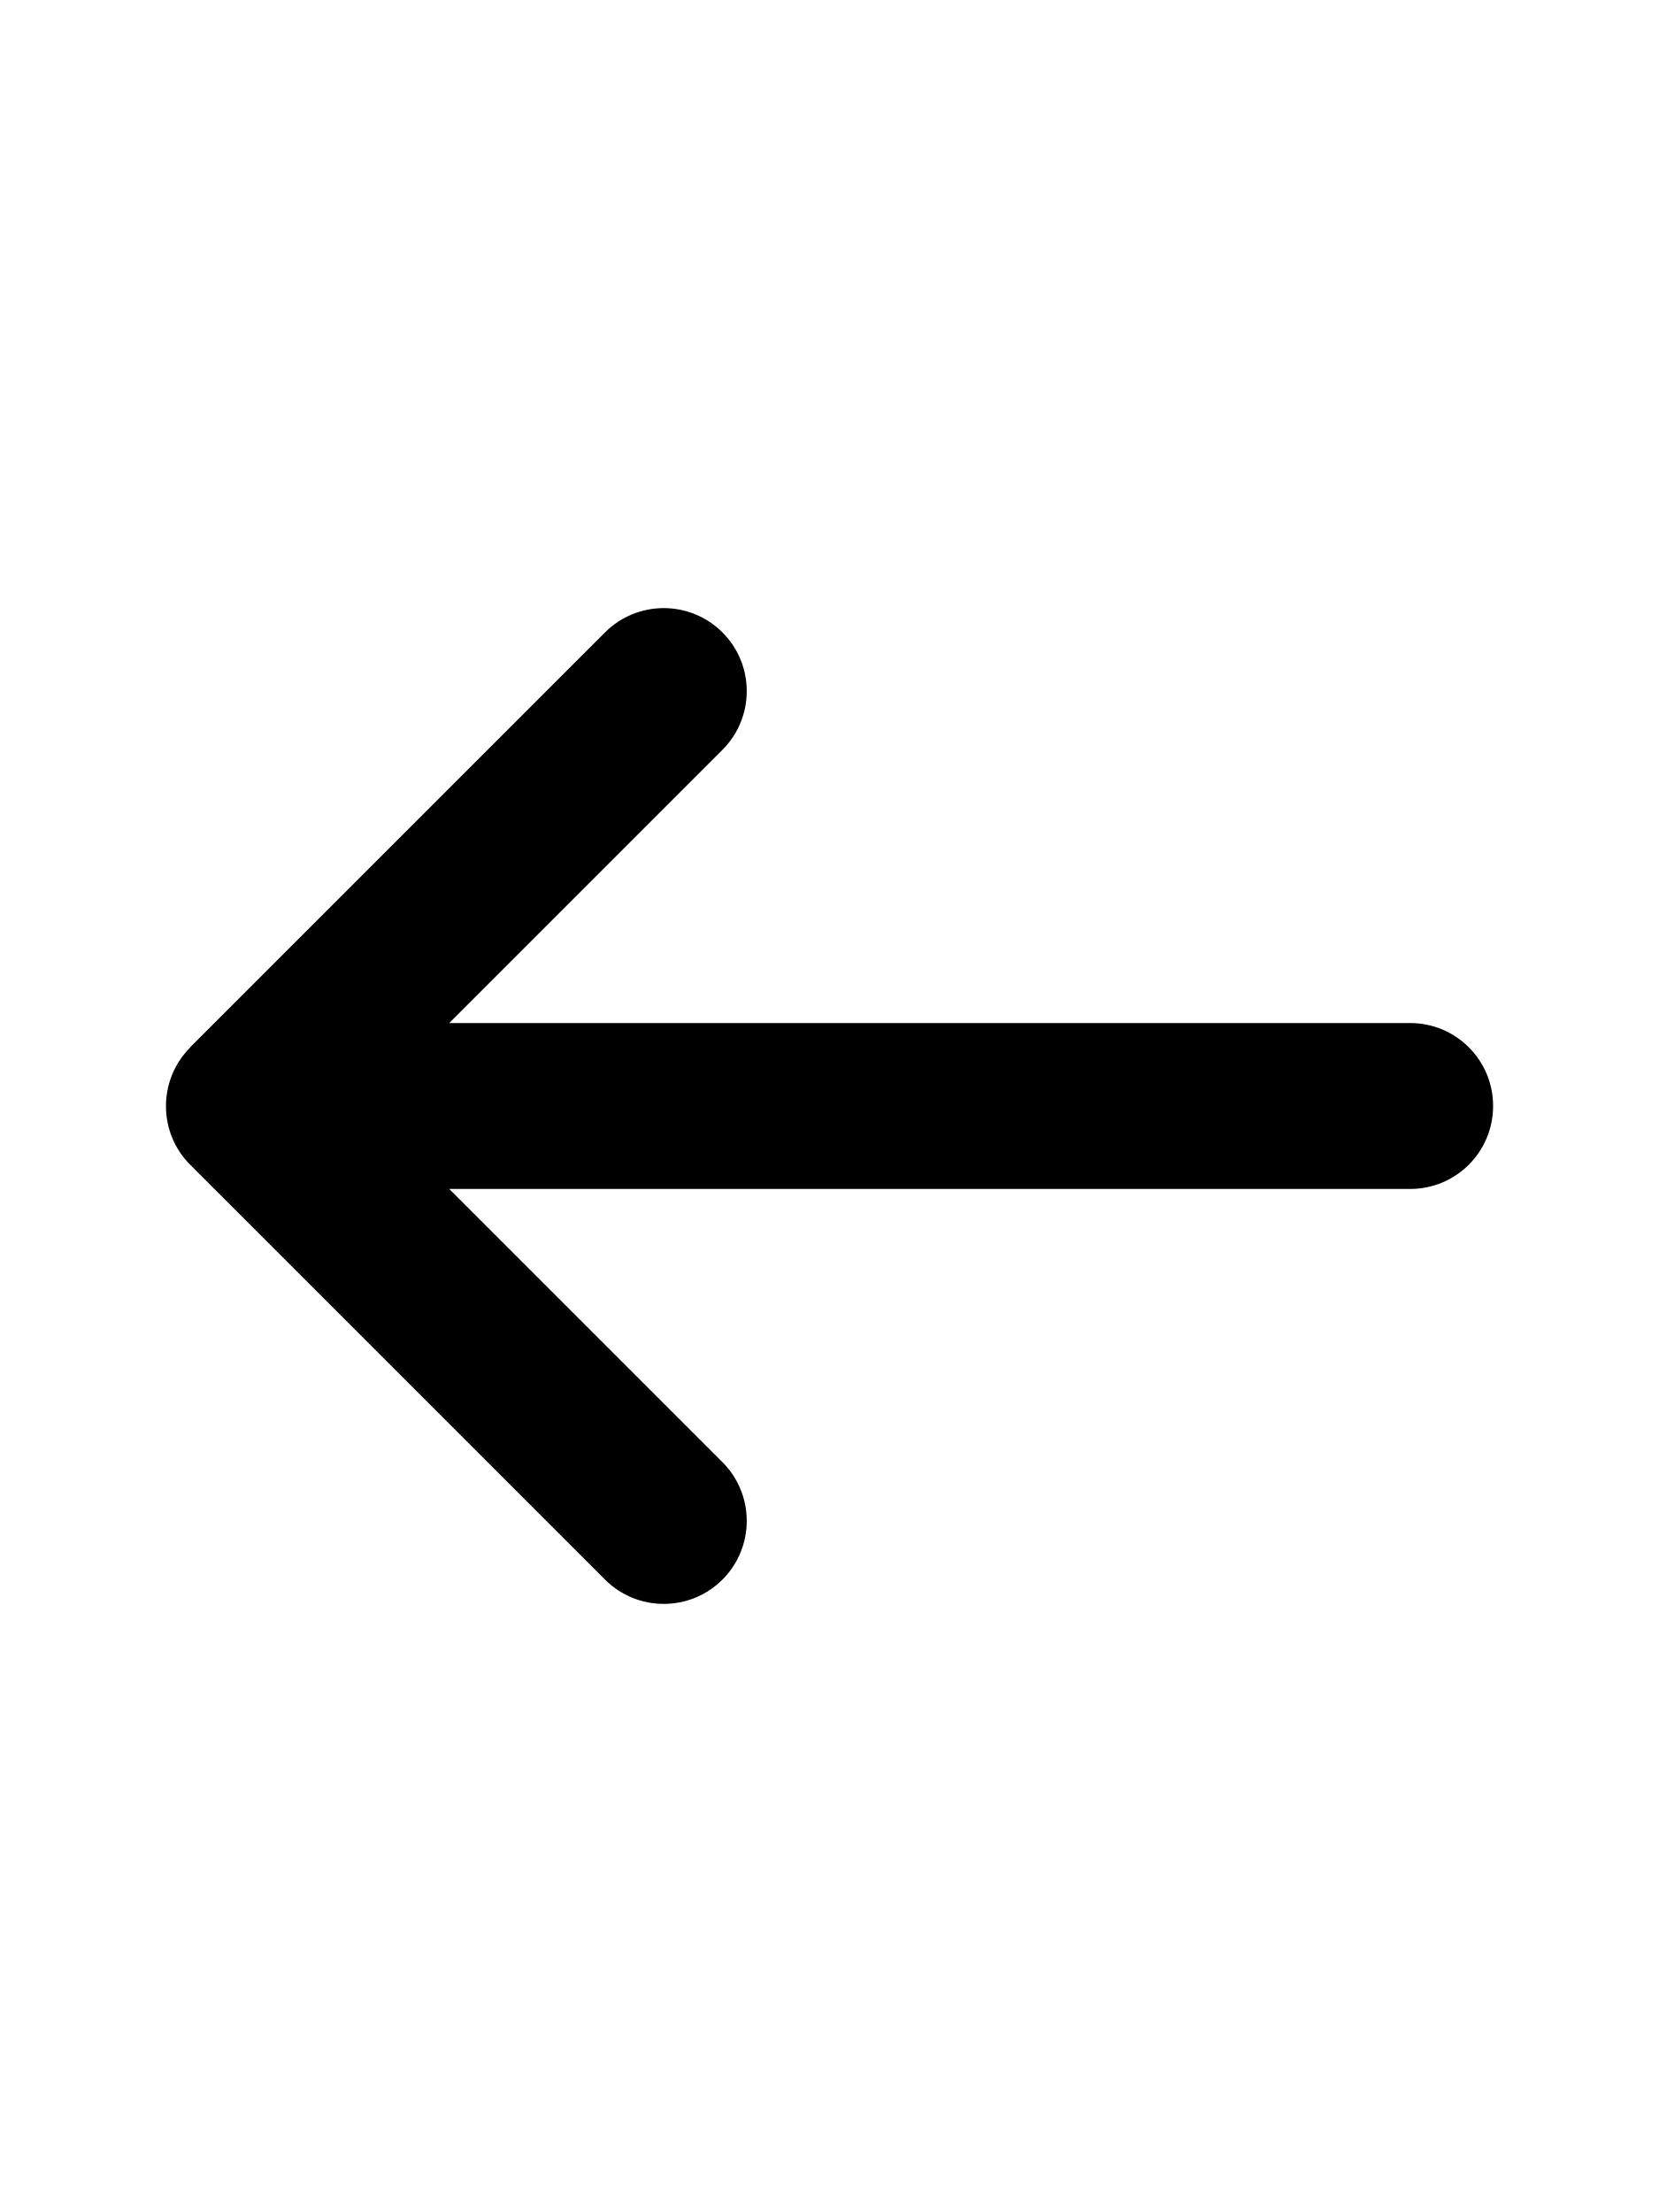
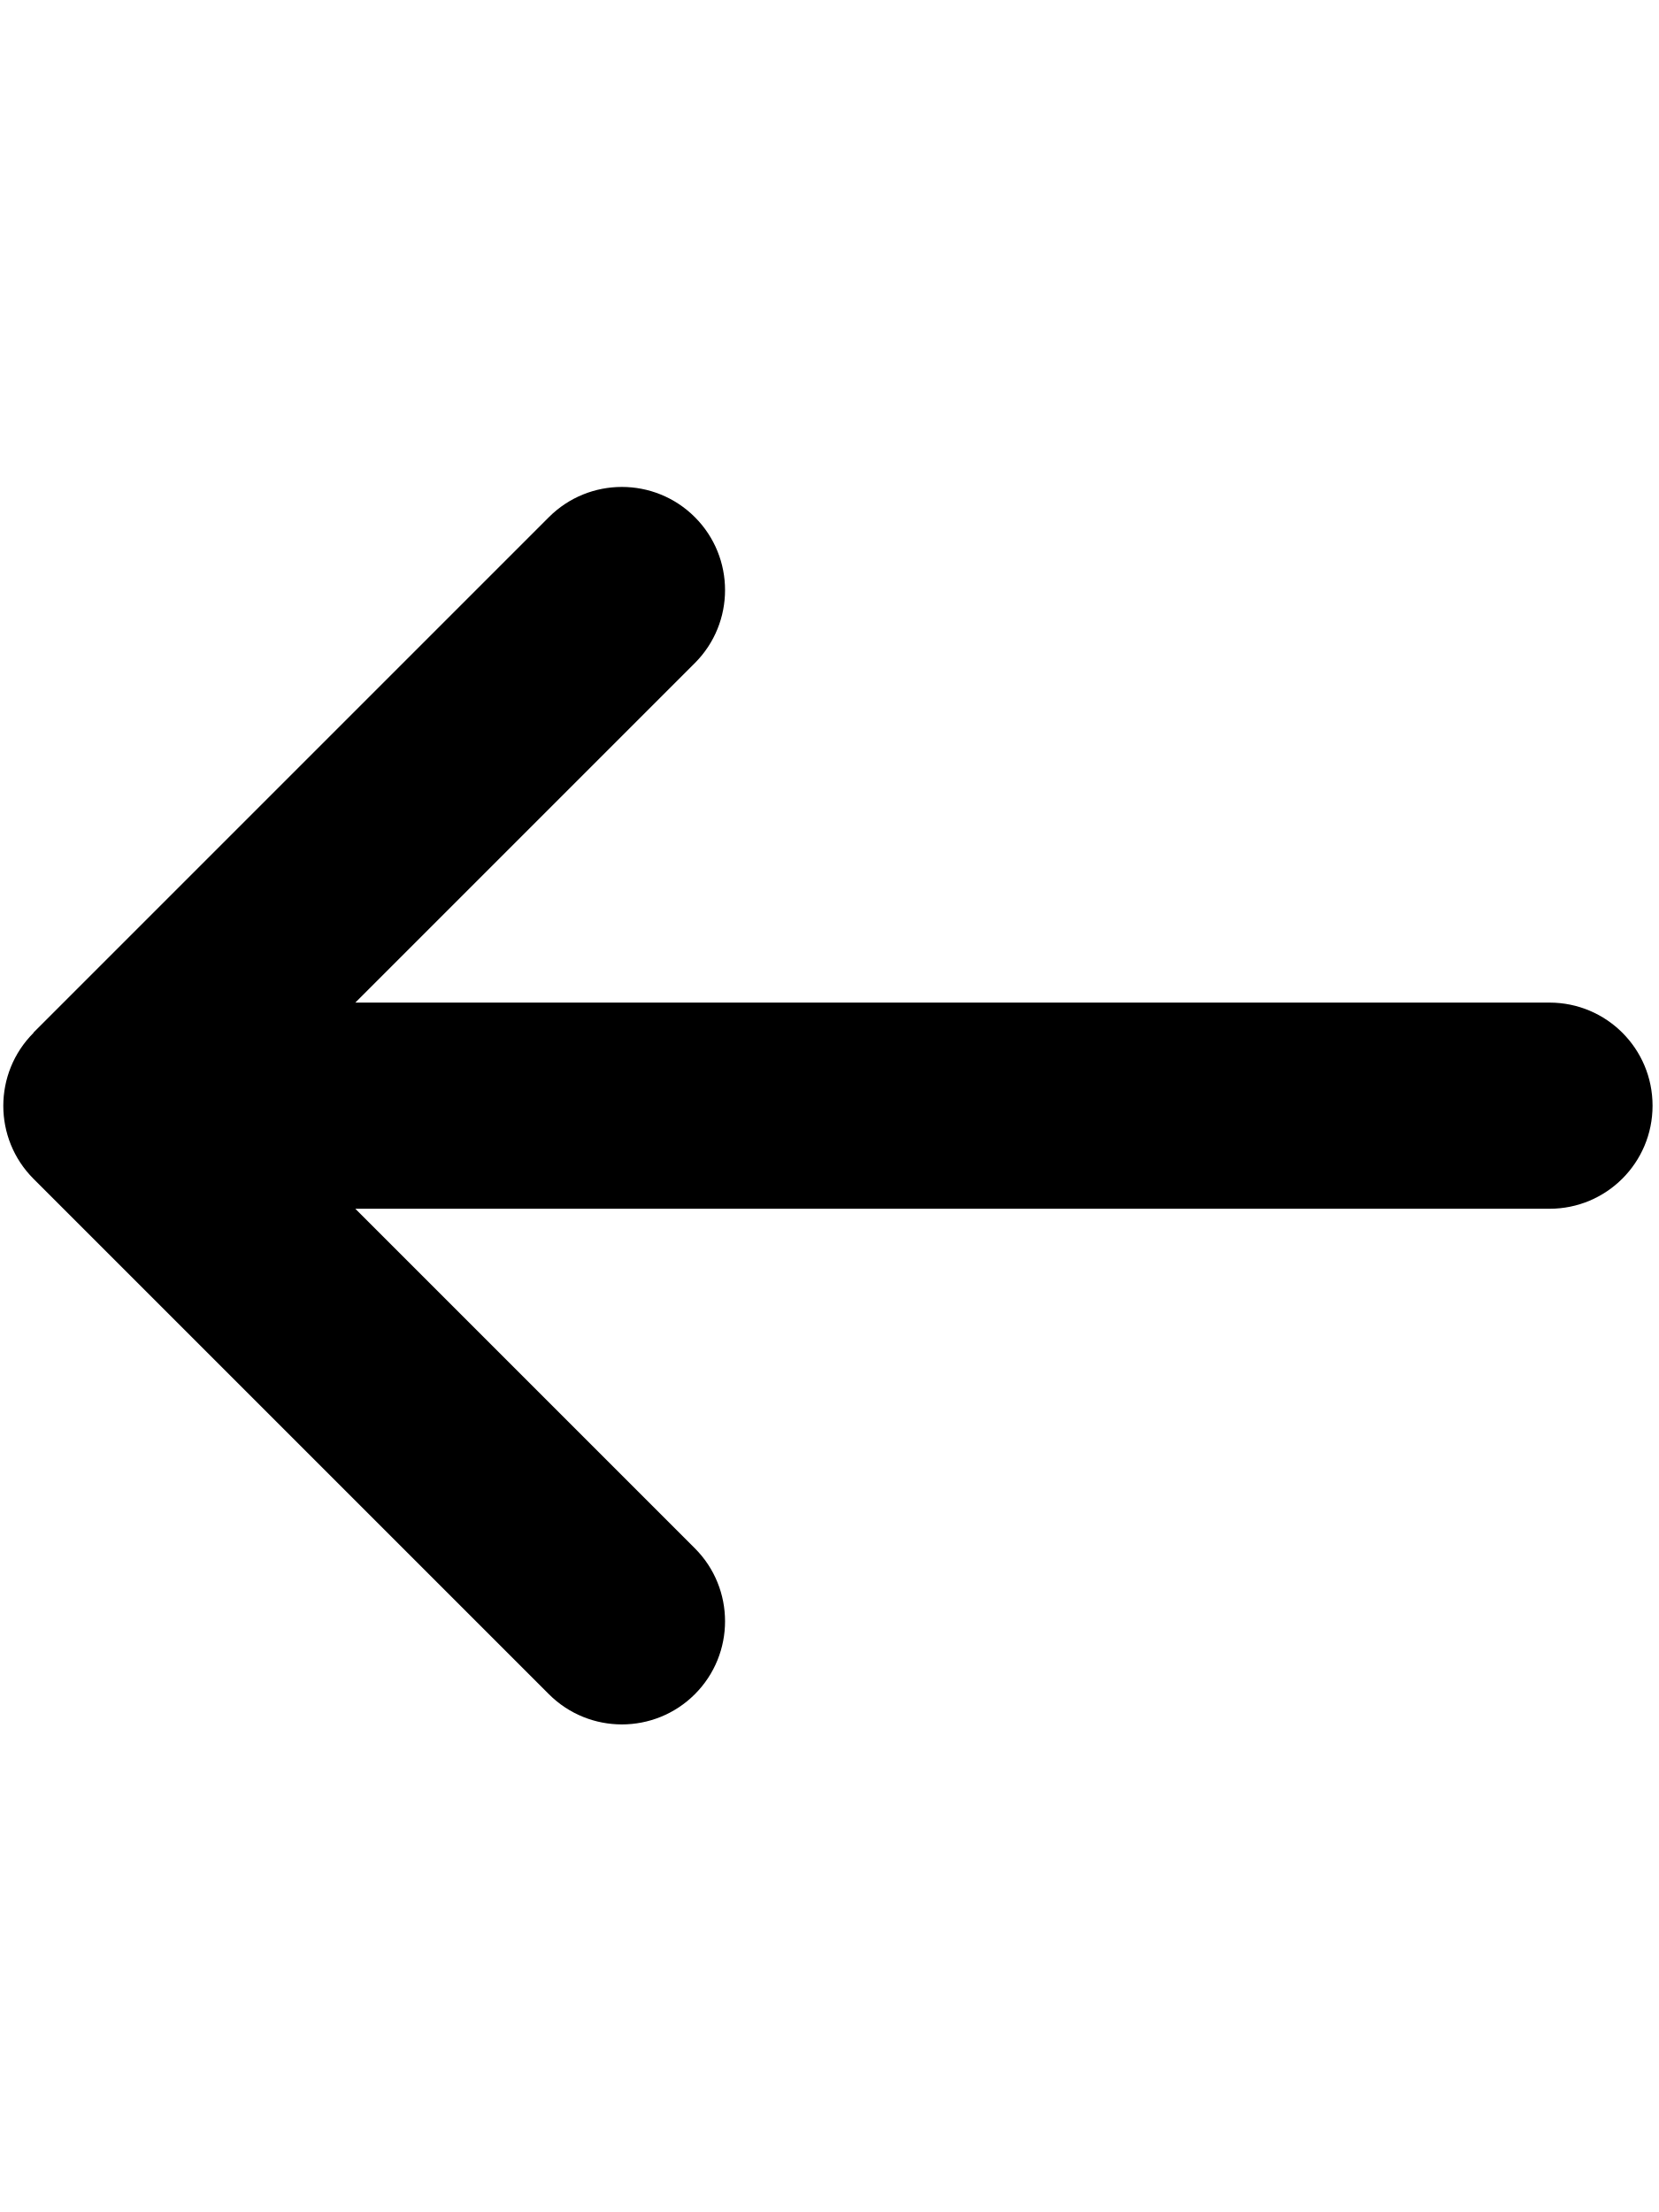
- <svg xmlns="http://www.w3.org/2000/svg" viewBox="0 0 640 640" width="18" height="24" fill="currentcolor">
+ <svg xmlns="http://www.w3.org/2000/svg" viewBox="63 125.1 515 390" width="18" height="24" fill="currentcolor">
  <path d="M73.4 297.4C60.9 309.9 60.9 330.2 73.4 342.7L233.4 502.7C245.9 515.2 266.2 515.2 278.7 502.7C291.2 490.2 291.2 469.9 278.7 457.4L173.3 352L544 352C561.7 352 576 337.7 576 320C576 302.3 561.7 288 544 288L173.3 288L278.7 182.6C291.2 170.1 291.2 149.8 278.7 137.3C266.2 124.8 245.9 124.8 233.4 137.3L73.4 297.3z" />
</svg>
